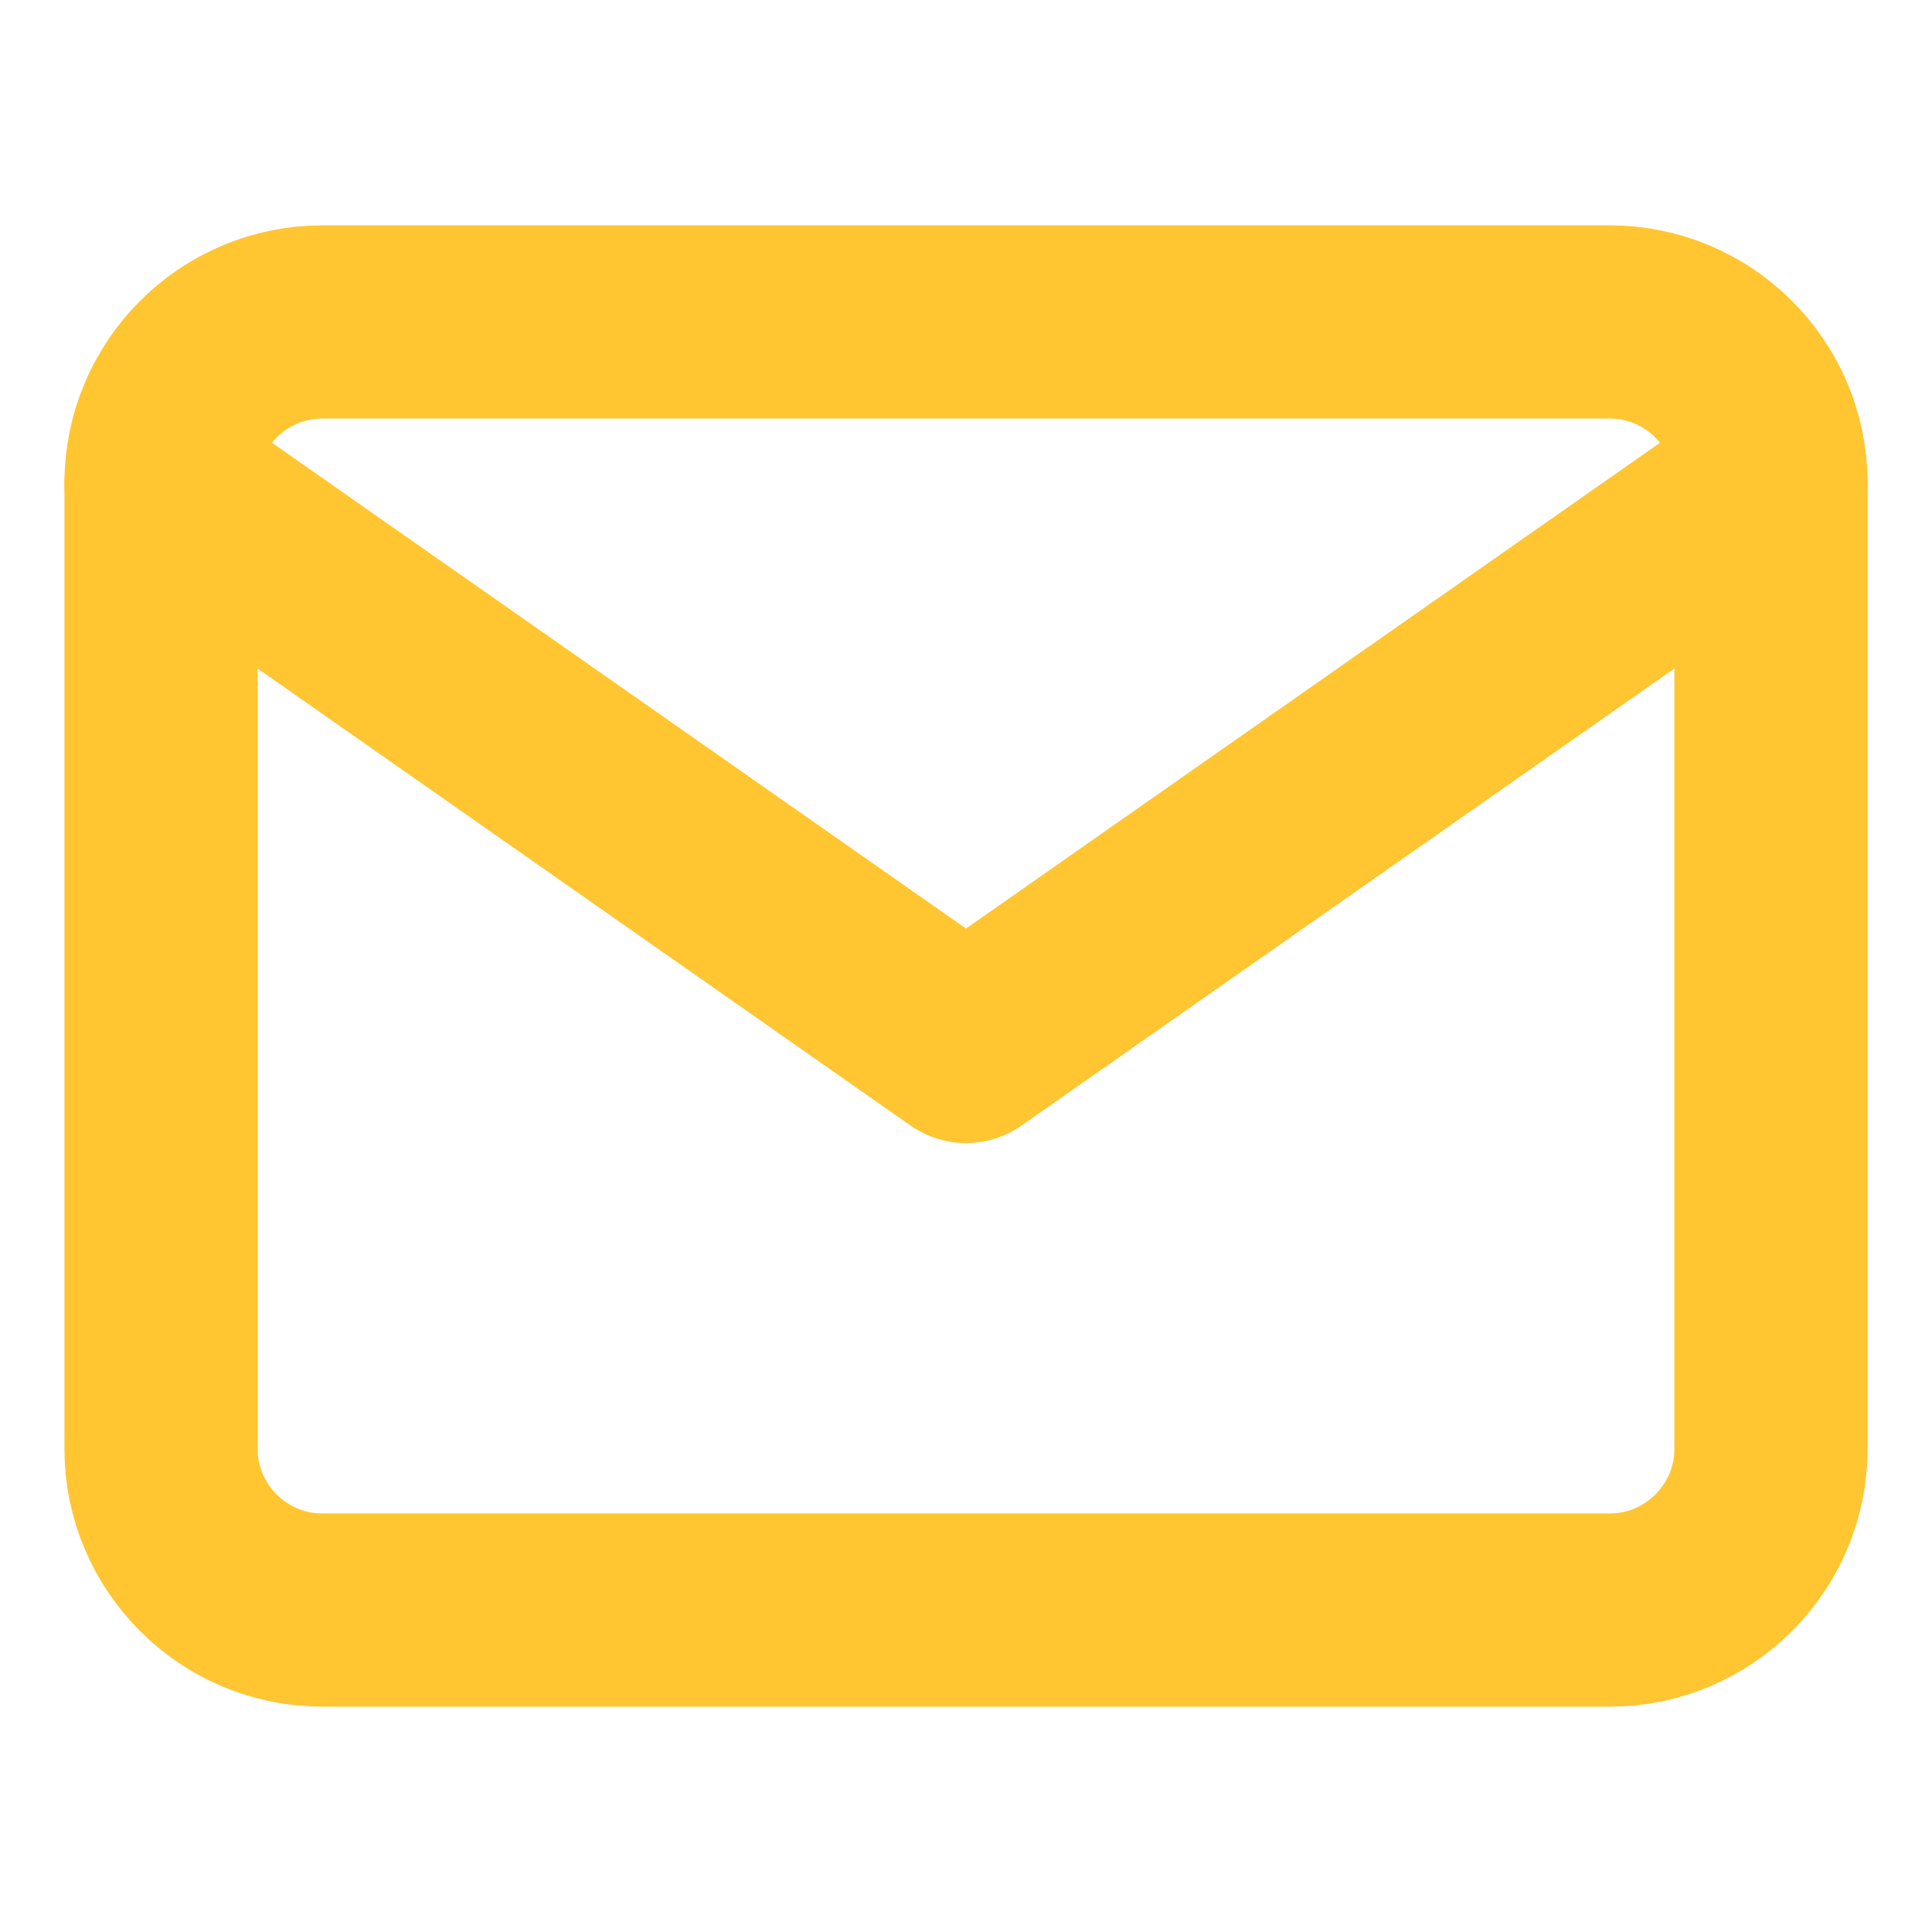
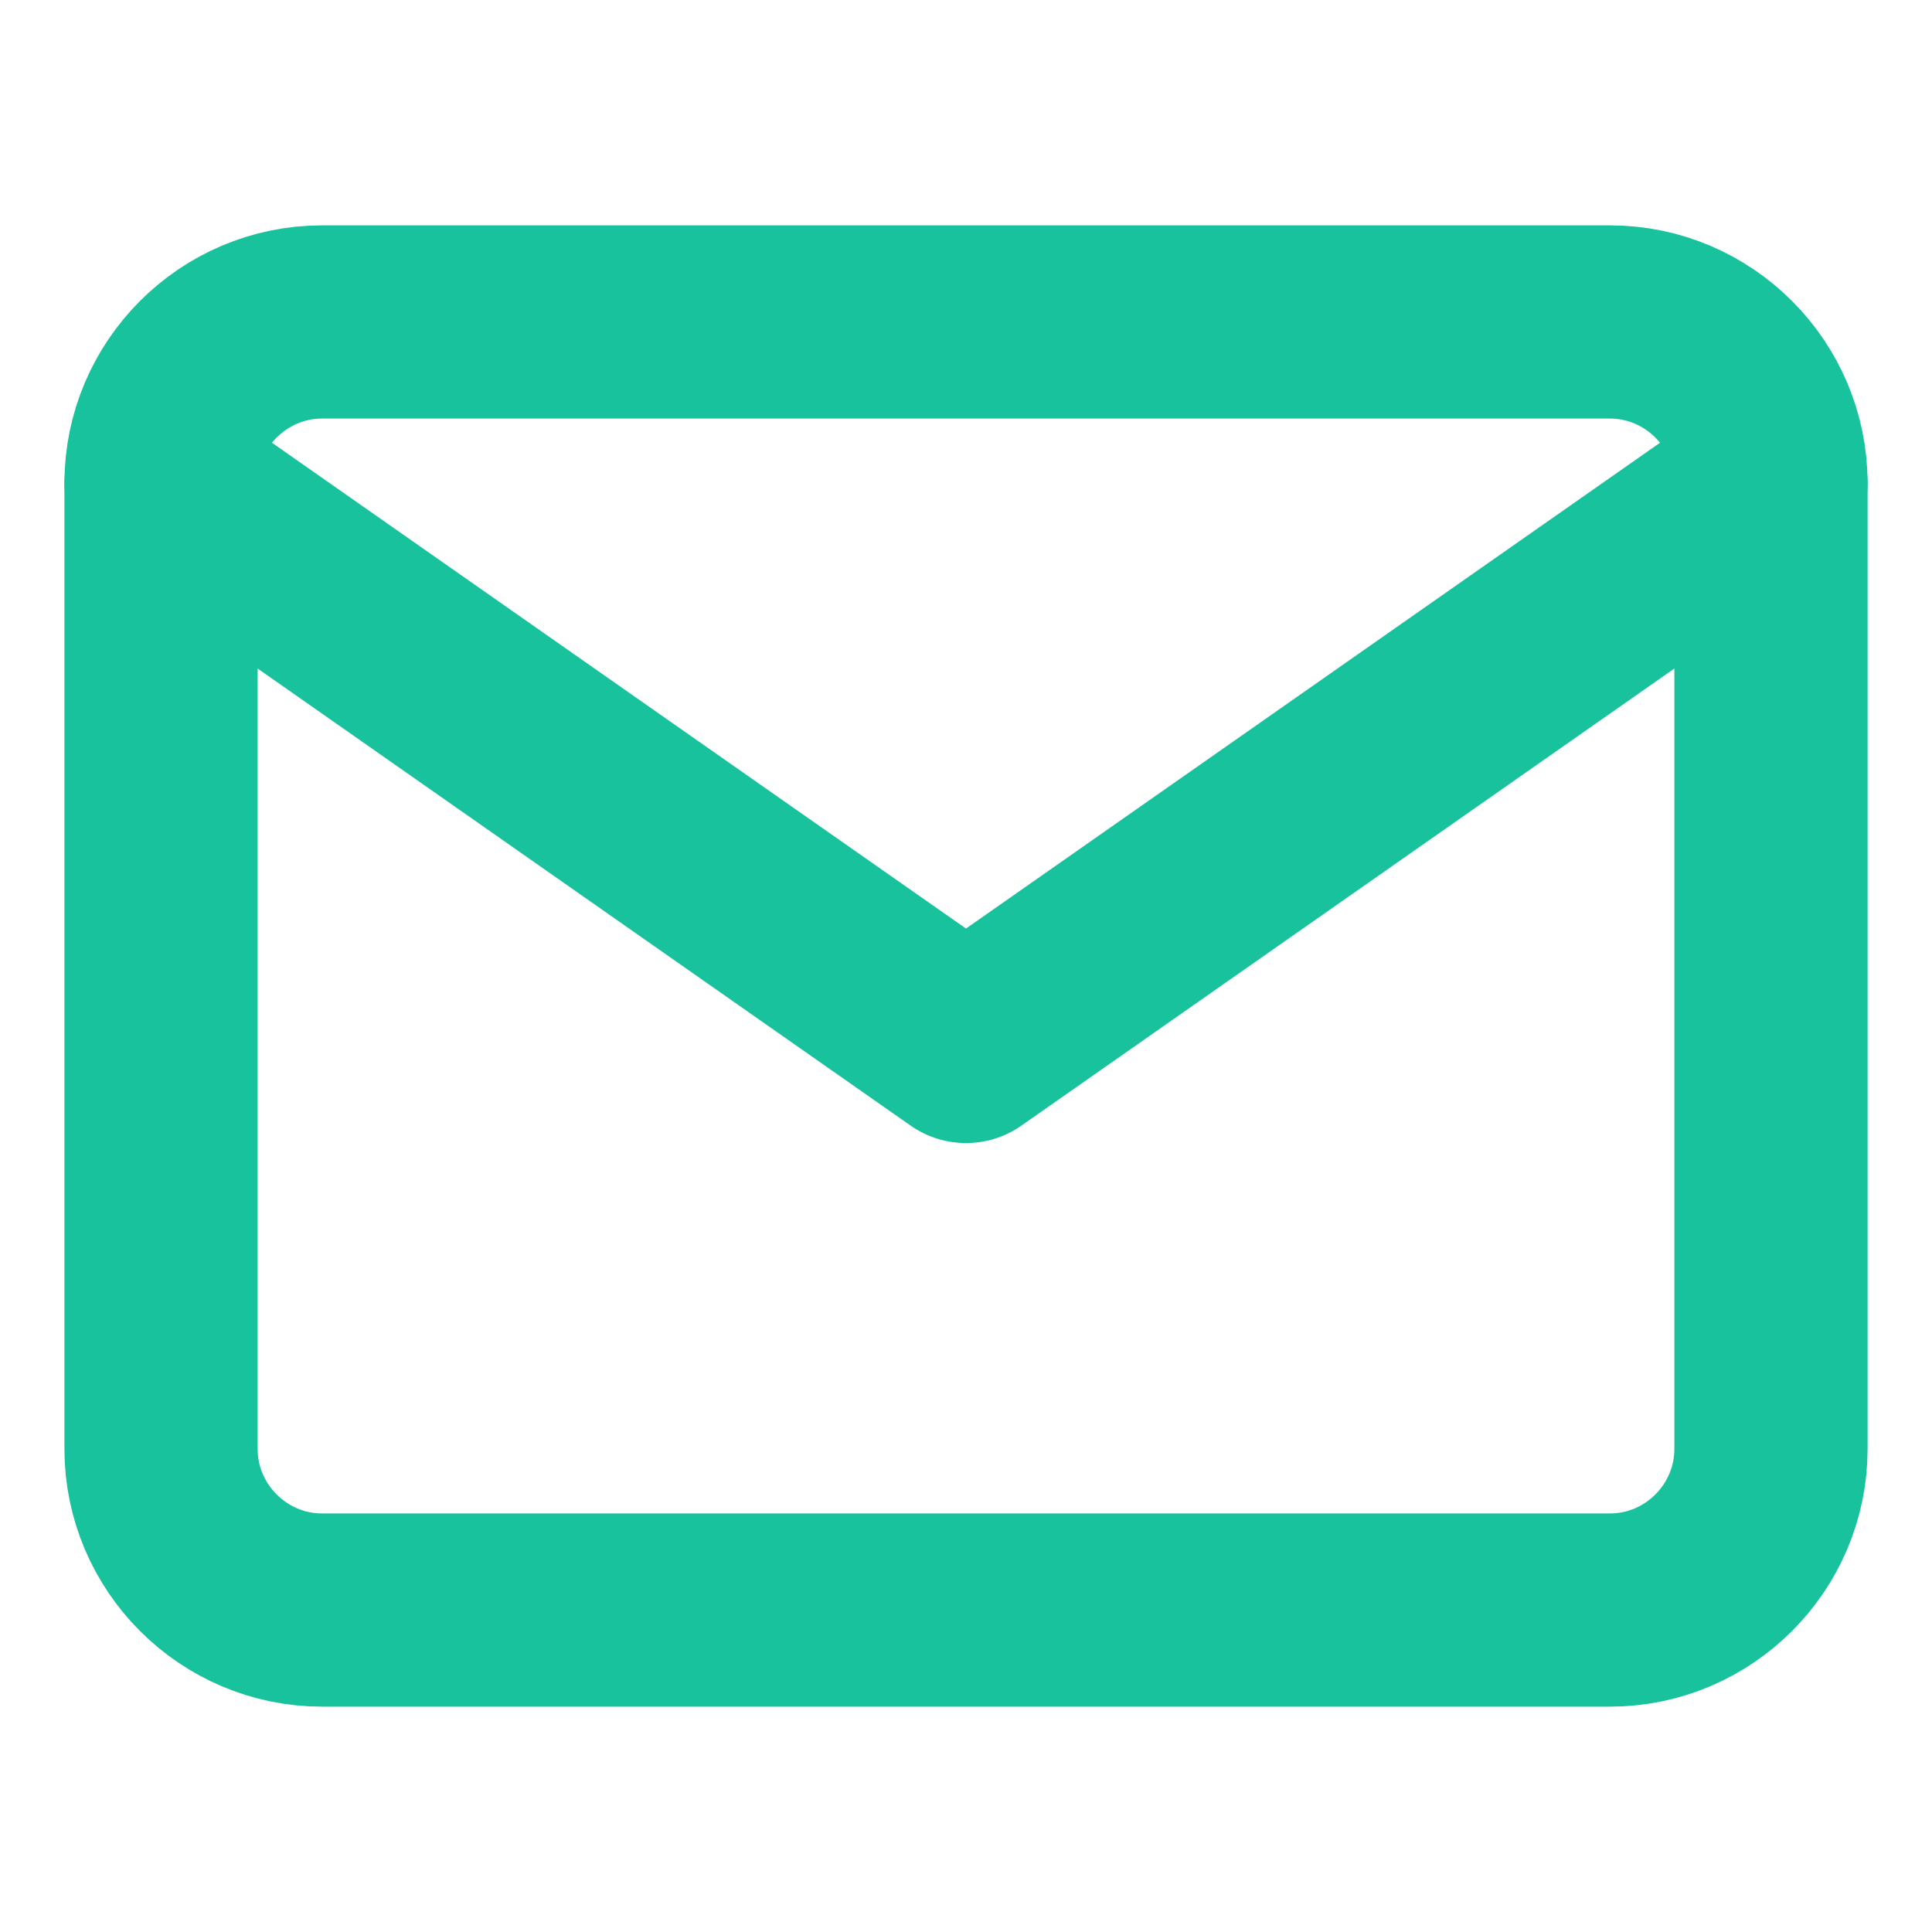
<svg xmlns="http://www.w3.org/2000/svg" width="20" height="20" viewBox="0 0 20 20" fill="none">
-   <path d="M3.333 3.333H16.667C17.583 3.333 18.333 4.083 18.333 5V15C18.333 15.917 17.583 16.667 16.667 16.667H3.333C2.417 16.667 1.667 15.917 1.667 15V5C1.667 4.083 2.417 3.333 3.333 3.333Z" stroke="#FFC632" stroke-width="2" stroke-linecap="round" stroke-linejoin="round" />
-   <path d="M18.333 5L10 10.833L1.667 5" stroke="#FFC632" stroke-width="2" stroke-linecap="round" stroke-linejoin="round" />
+   <path d="M3.333 3.333H16.667C17.583 3.333 18.333 4.083 18.333 5V15C18.333 15.917 17.583 16.667 16.667 16.667H3.333C2.417 16.667 1.667 15.917 1.667 15V5C1.667 4.083 2.417 3.333 3.333 3.333Z" stroke="#18C29C" stroke-width="2" stroke-linecap="round" stroke-linejoin="round" />
+   <path d="M18.333 5L10 10.833L1.667 5" stroke="#18C29C" stroke-width="2" stroke-linecap="round" stroke-linejoin="round" />
</svg>
